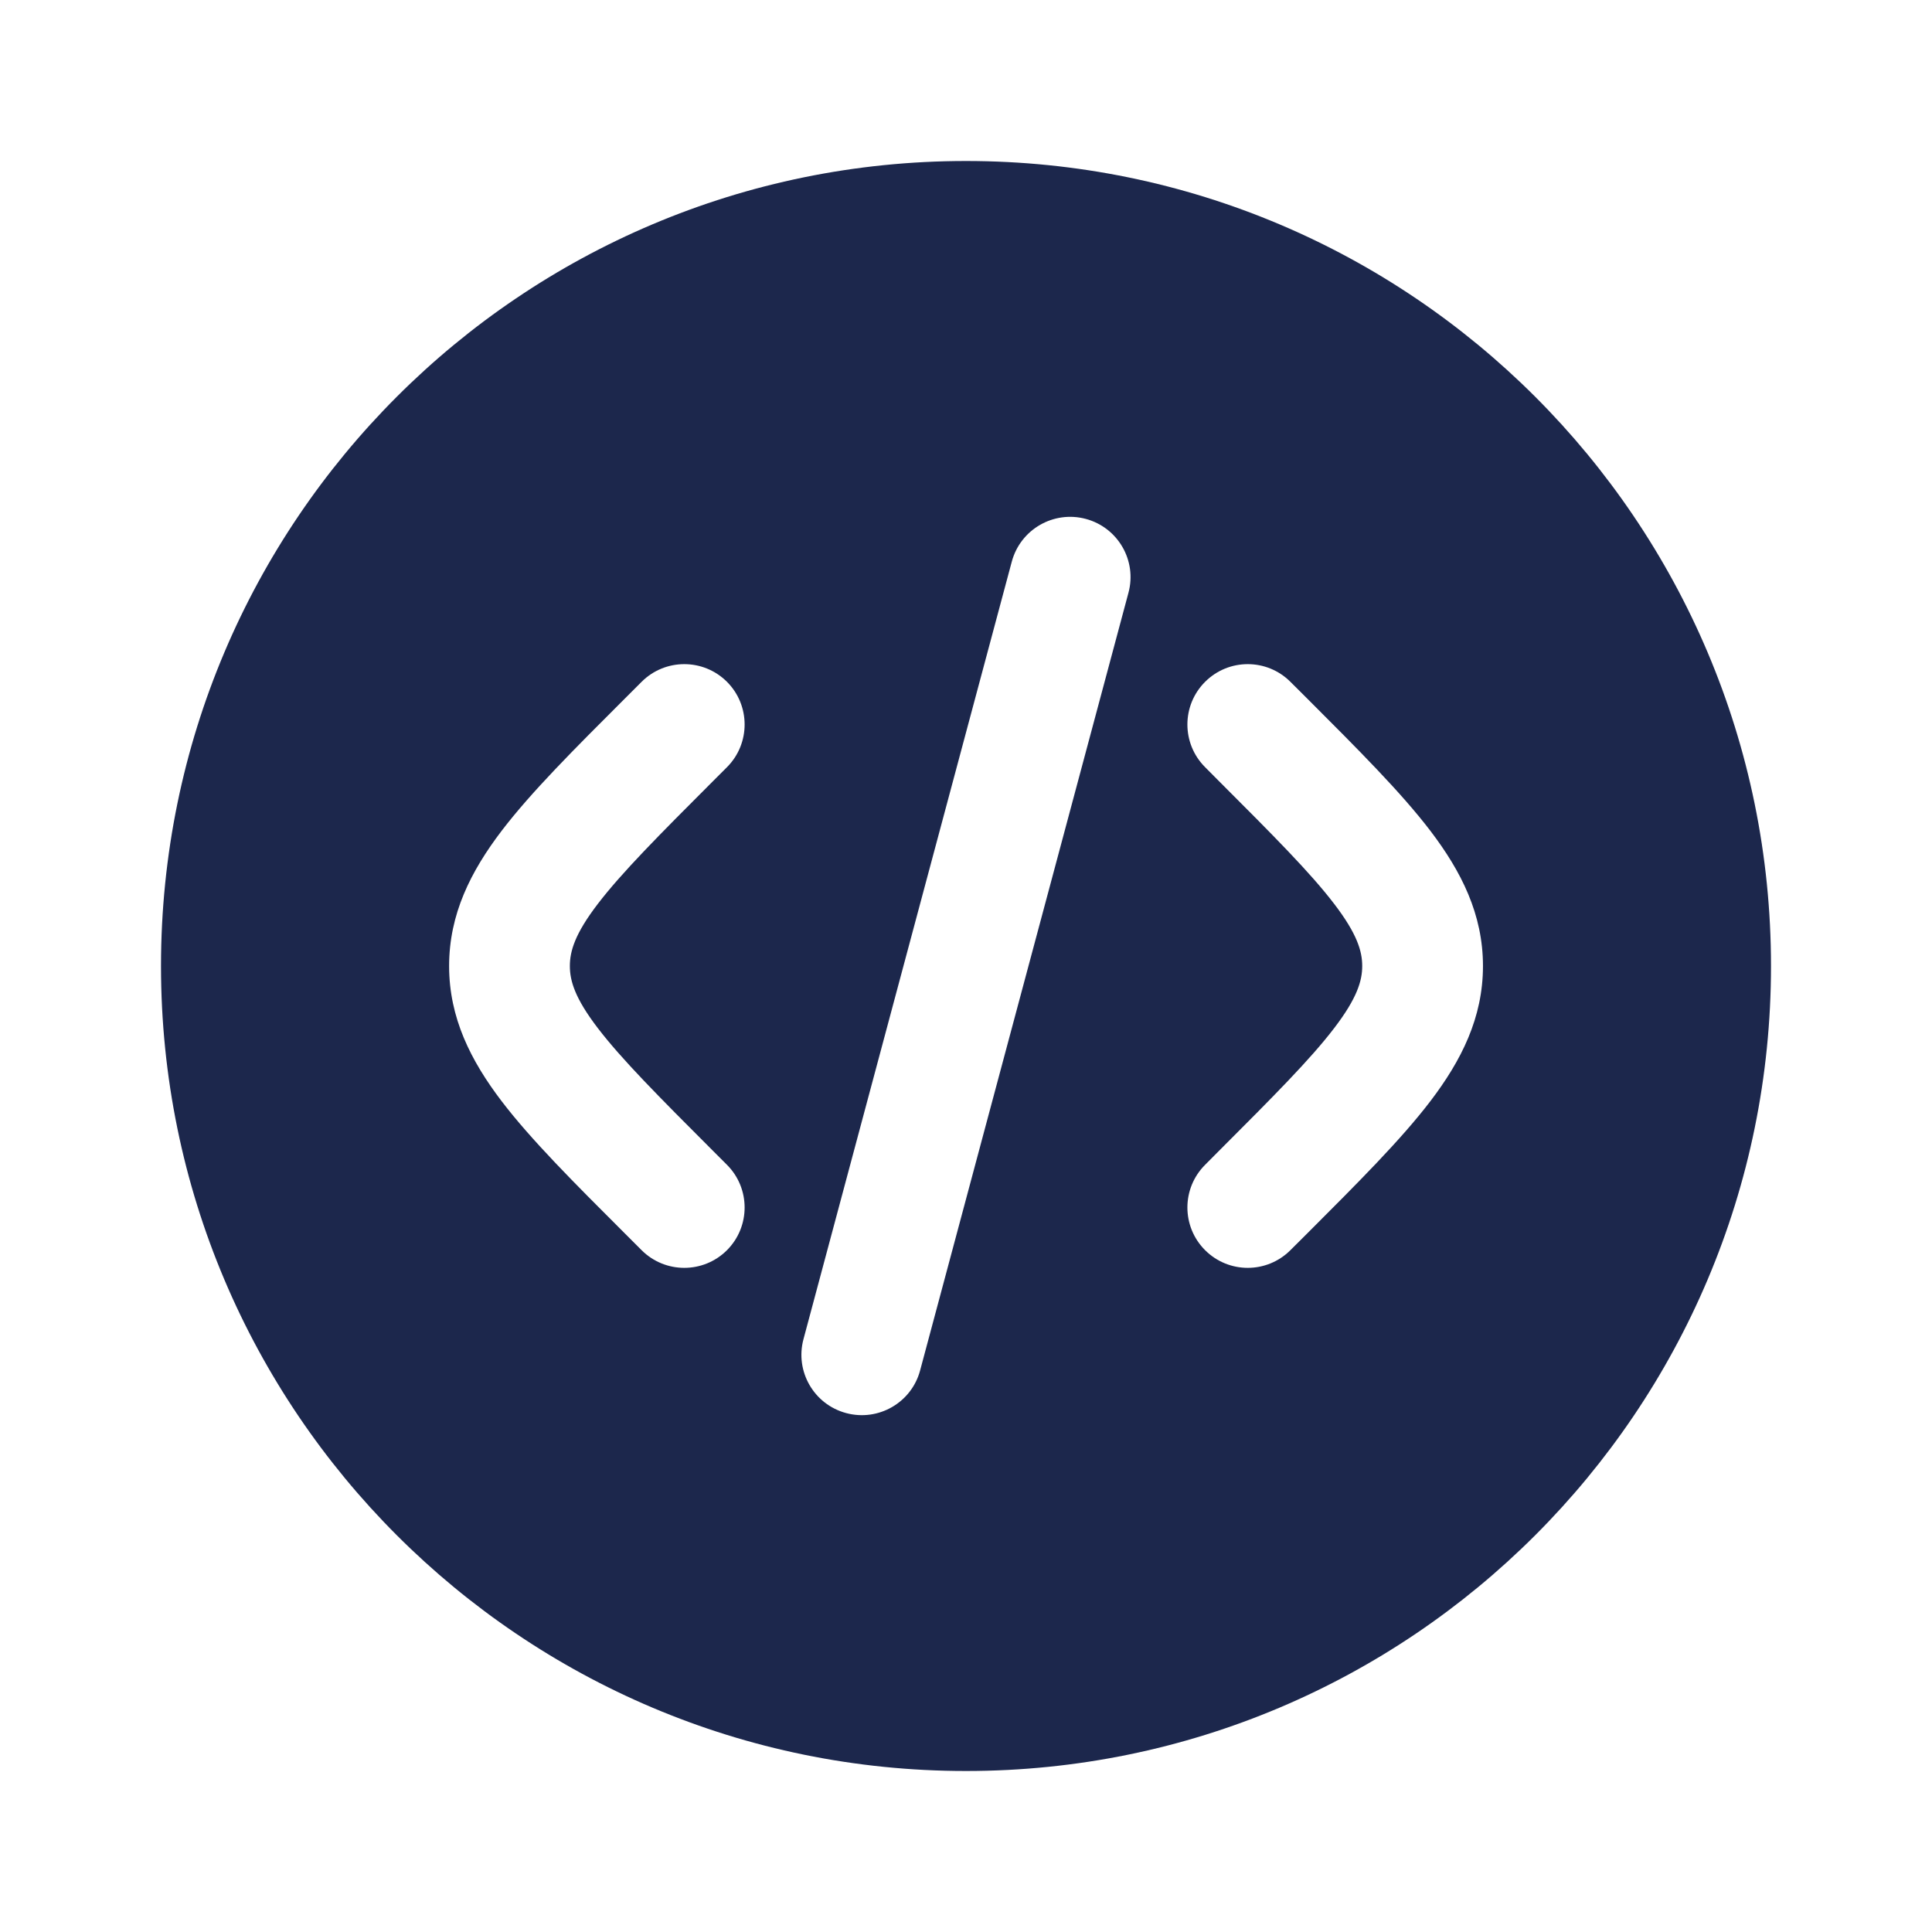
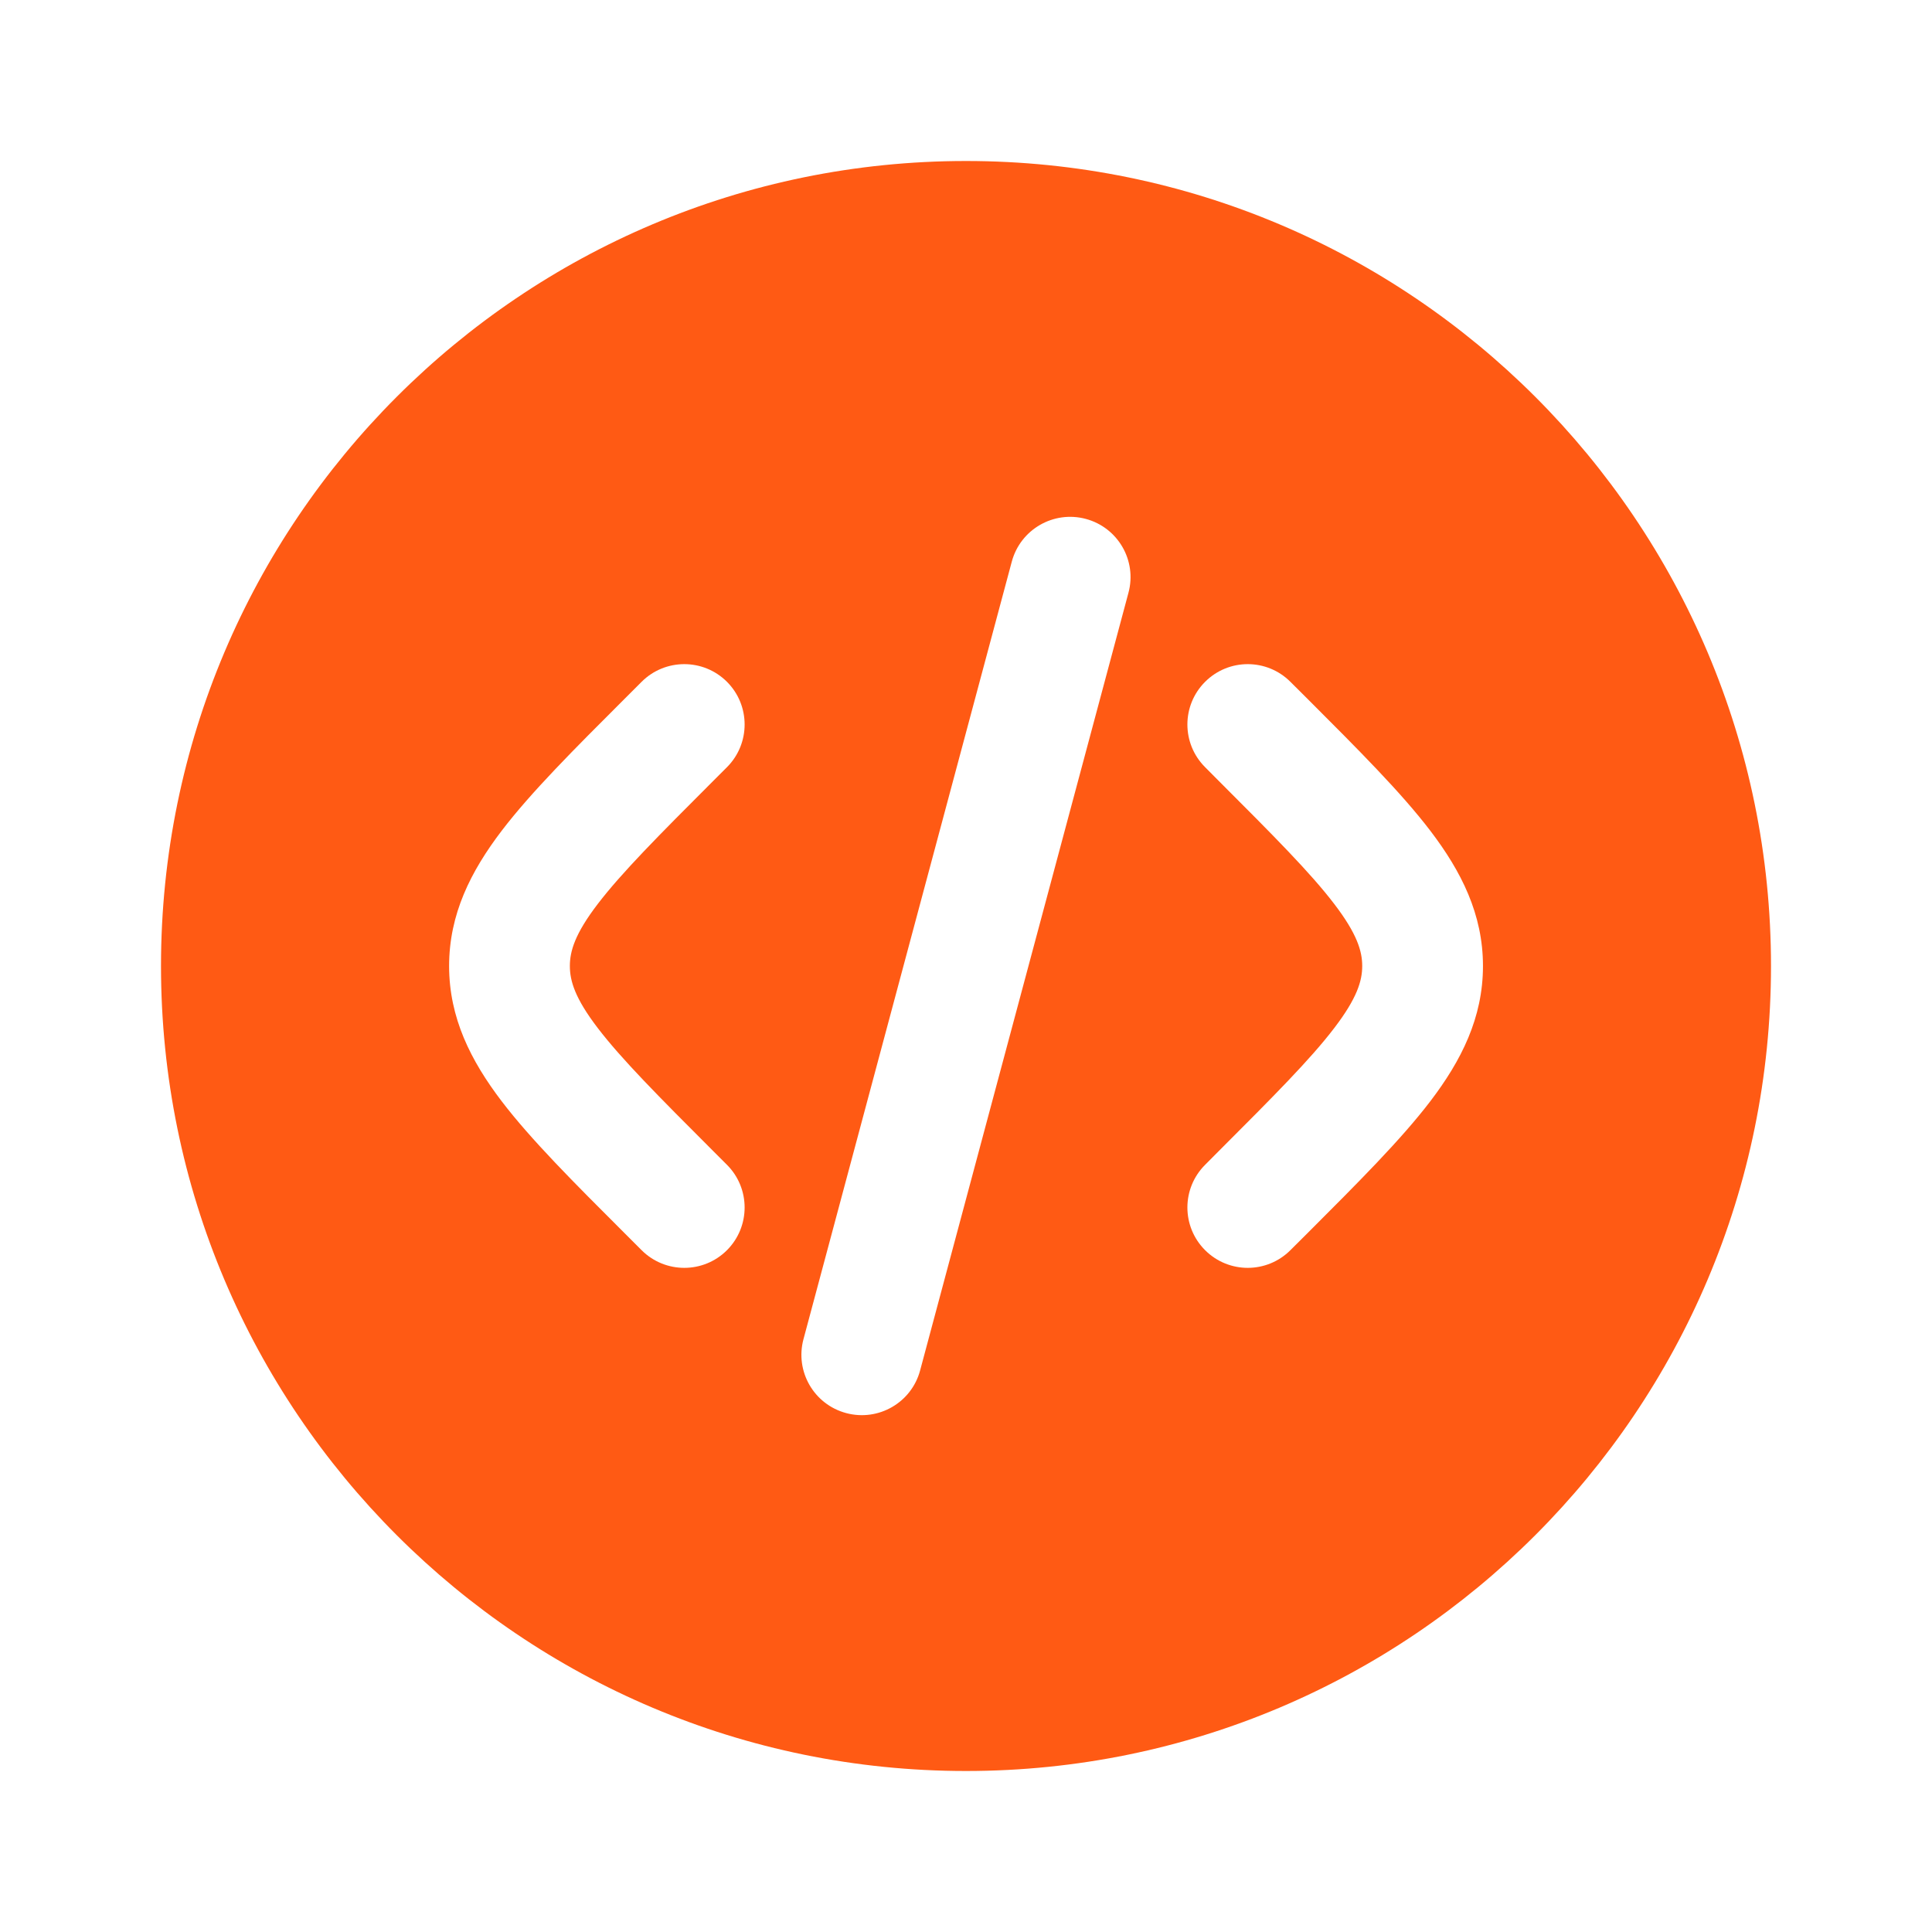
<svg xmlns="http://www.w3.org/2000/svg" width="800px" height="800px" viewBox="0 0 24 24" fill="none">
-   <path fill-rule="evenodd" clip-rule="evenodd" d="M22 12C22 17.523 17.523 22 12 22C6.477 22 2 17.523 2 12C2 6.477 6.477 2 12 2C17.523 2 22 6.477 22 12ZM13.488 6.446C13.888 6.553 14.126 6.964 14.018 7.364L11.43 17.024C11.323 17.424 10.912 17.661 10.512 17.554C10.111 17.447 9.874 17.036 9.981 16.636L12.569 6.976C12.677 6.576 13.088 6.339 13.488 6.446ZM14.97 8.47C15.263 8.177 15.737 8.177 16.03 8.47L16.239 8.678C16.874 9.313 17.404 9.843 17.768 10.32C18.152 10.824 18.422 11.356 18.422 12C18.422 12.644 18.152 13.176 17.768 13.68C17.404 14.157 16.874 14.687 16.239 15.322L16.03 15.53C15.737 15.823 15.263 15.823 14.97 15.53C14.677 15.237 14.677 14.763 14.97 14.47L15.141 14.298C15.823 13.616 16.28 13.157 16.575 12.77C16.858 12.4 16.922 12.184 16.922 12C16.922 11.816 16.858 11.6 16.575 11.23C16.28 10.843 15.823 10.384 15.141 9.702L14.97 9.53C14.677 9.237 14.677 8.763 14.97 8.47ZM7.97 8.47C8.263 8.177 8.738 8.177 9.031 8.47C9.323 8.763 9.323 9.237 9.031 9.53L8.859 9.702C8.177 10.384 7.721 10.843 7.425 11.23C7.142 11.6 7.079 11.816 7.079 12C7.079 12.184 7.142 12.4 7.425 12.77C7.721 13.157 8.177 13.616 8.859 14.298L9.031 14.47C9.323 14.763 9.323 15.237 9.031 15.53C8.738 15.823 8.263 15.823 7.97 15.53L7.762 15.322C7.126 14.687 6.596 14.157 6.232 13.68C5.848 13.176 5.579 12.644 5.579 12C5.579 11.356 5.848 10.824 6.232 10.32C6.596 9.843 7.126 9.313 7.762 8.678L7.97 8.47Z" fill="#1C274C" />
+   <path fill-rule="evenodd" clip-rule="evenodd" d="M22 12C22 17.523 17.523 22 12 22C6.477 22 2 17.523 2 12C2 6.477 6.477 2 12 2C17.523 2 22 6.477 22 12ZM13.488 6.446C13.888 6.553 14.126 6.964 14.018 7.364L11.43 17.024C11.323 17.424 10.912 17.661 10.512 17.554C10.111 17.447 9.874 17.036 9.981 16.636L12.569 6.976C12.677 6.576 13.088 6.339 13.488 6.446ZM14.97 8.47C15.263 8.177 15.737 8.177 16.03 8.47L16.239 8.678C16.874 9.313 17.404 9.843 17.768 10.32C18.152 10.824 18.422 11.356 18.422 12C18.422 12.644 18.152 13.176 17.768 13.68C17.404 14.157 16.874 14.687 16.239 15.322L16.03 15.53C15.737 15.823 15.263 15.823 14.97 15.53C14.677 15.237 14.677 14.763 14.97 14.47L15.141 14.298C15.823 13.616 16.28 13.157 16.575 12.77C16.858 12.4 16.922 12.184 16.922 12C16.922 11.816 16.858 11.6 16.575 11.23C16.28 10.843 15.823 10.384 15.141 9.702L14.97 9.53C14.677 9.237 14.677 8.763 14.97 8.47ZM7.97 8.47C8.263 8.177 8.738 8.177 9.031 8.47C9.323 8.763 9.323 9.237 9.031 9.53L8.859 9.702C8.177 10.384 7.721 10.843 7.425 11.23C7.142 11.6 7.079 11.816 7.079 12C7.079 12.184 7.142 12.4 7.425 12.77C7.721 13.157 8.177 13.616 8.859 14.298L9.031 14.47C9.323 14.763 9.323 15.237 9.031 15.53C8.738 15.823 8.263 15.823 7.97 15.53L7.762 15.322C7.126 14.687 6.596 14.157 6.232 13.68C5.848 13.176 5.579 12.644 5.579 12C5.579 11.356 5.848 10.824 6.232 10.32C6.596 9.843 7.126 9.313 7.762 8.678L7.97 8.47Z" fill="#FF5A14" />
</svg>
